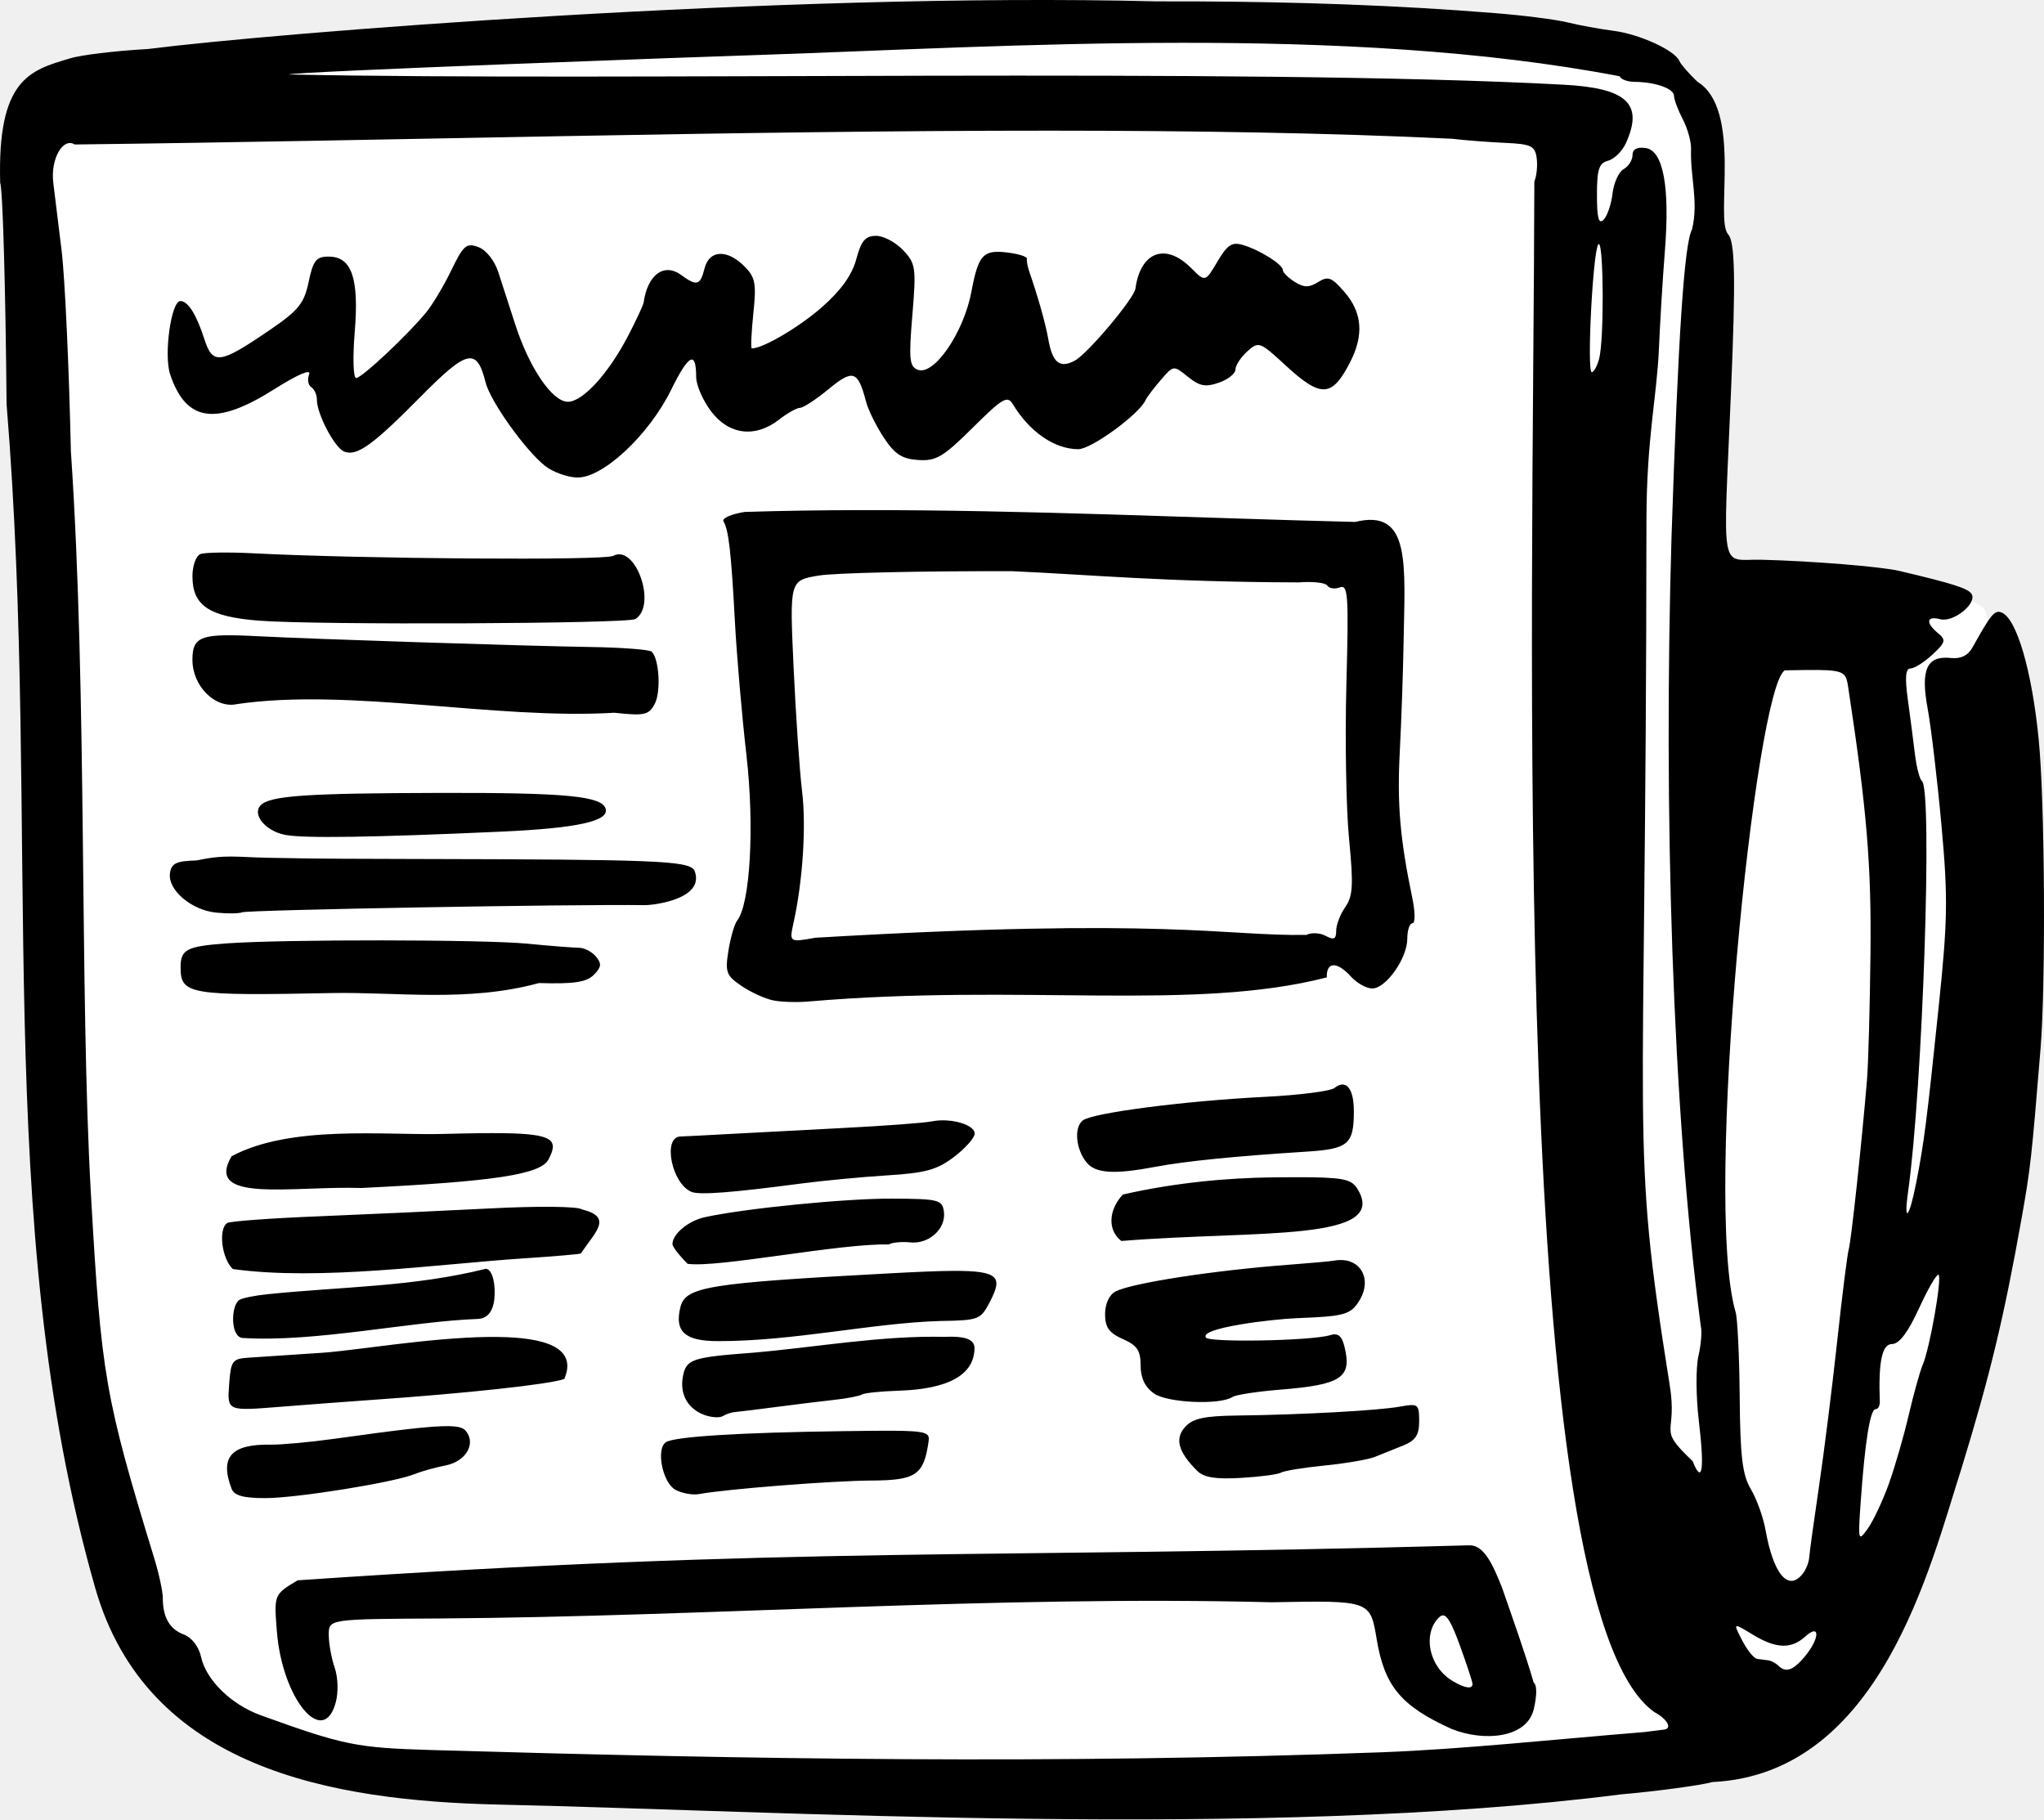
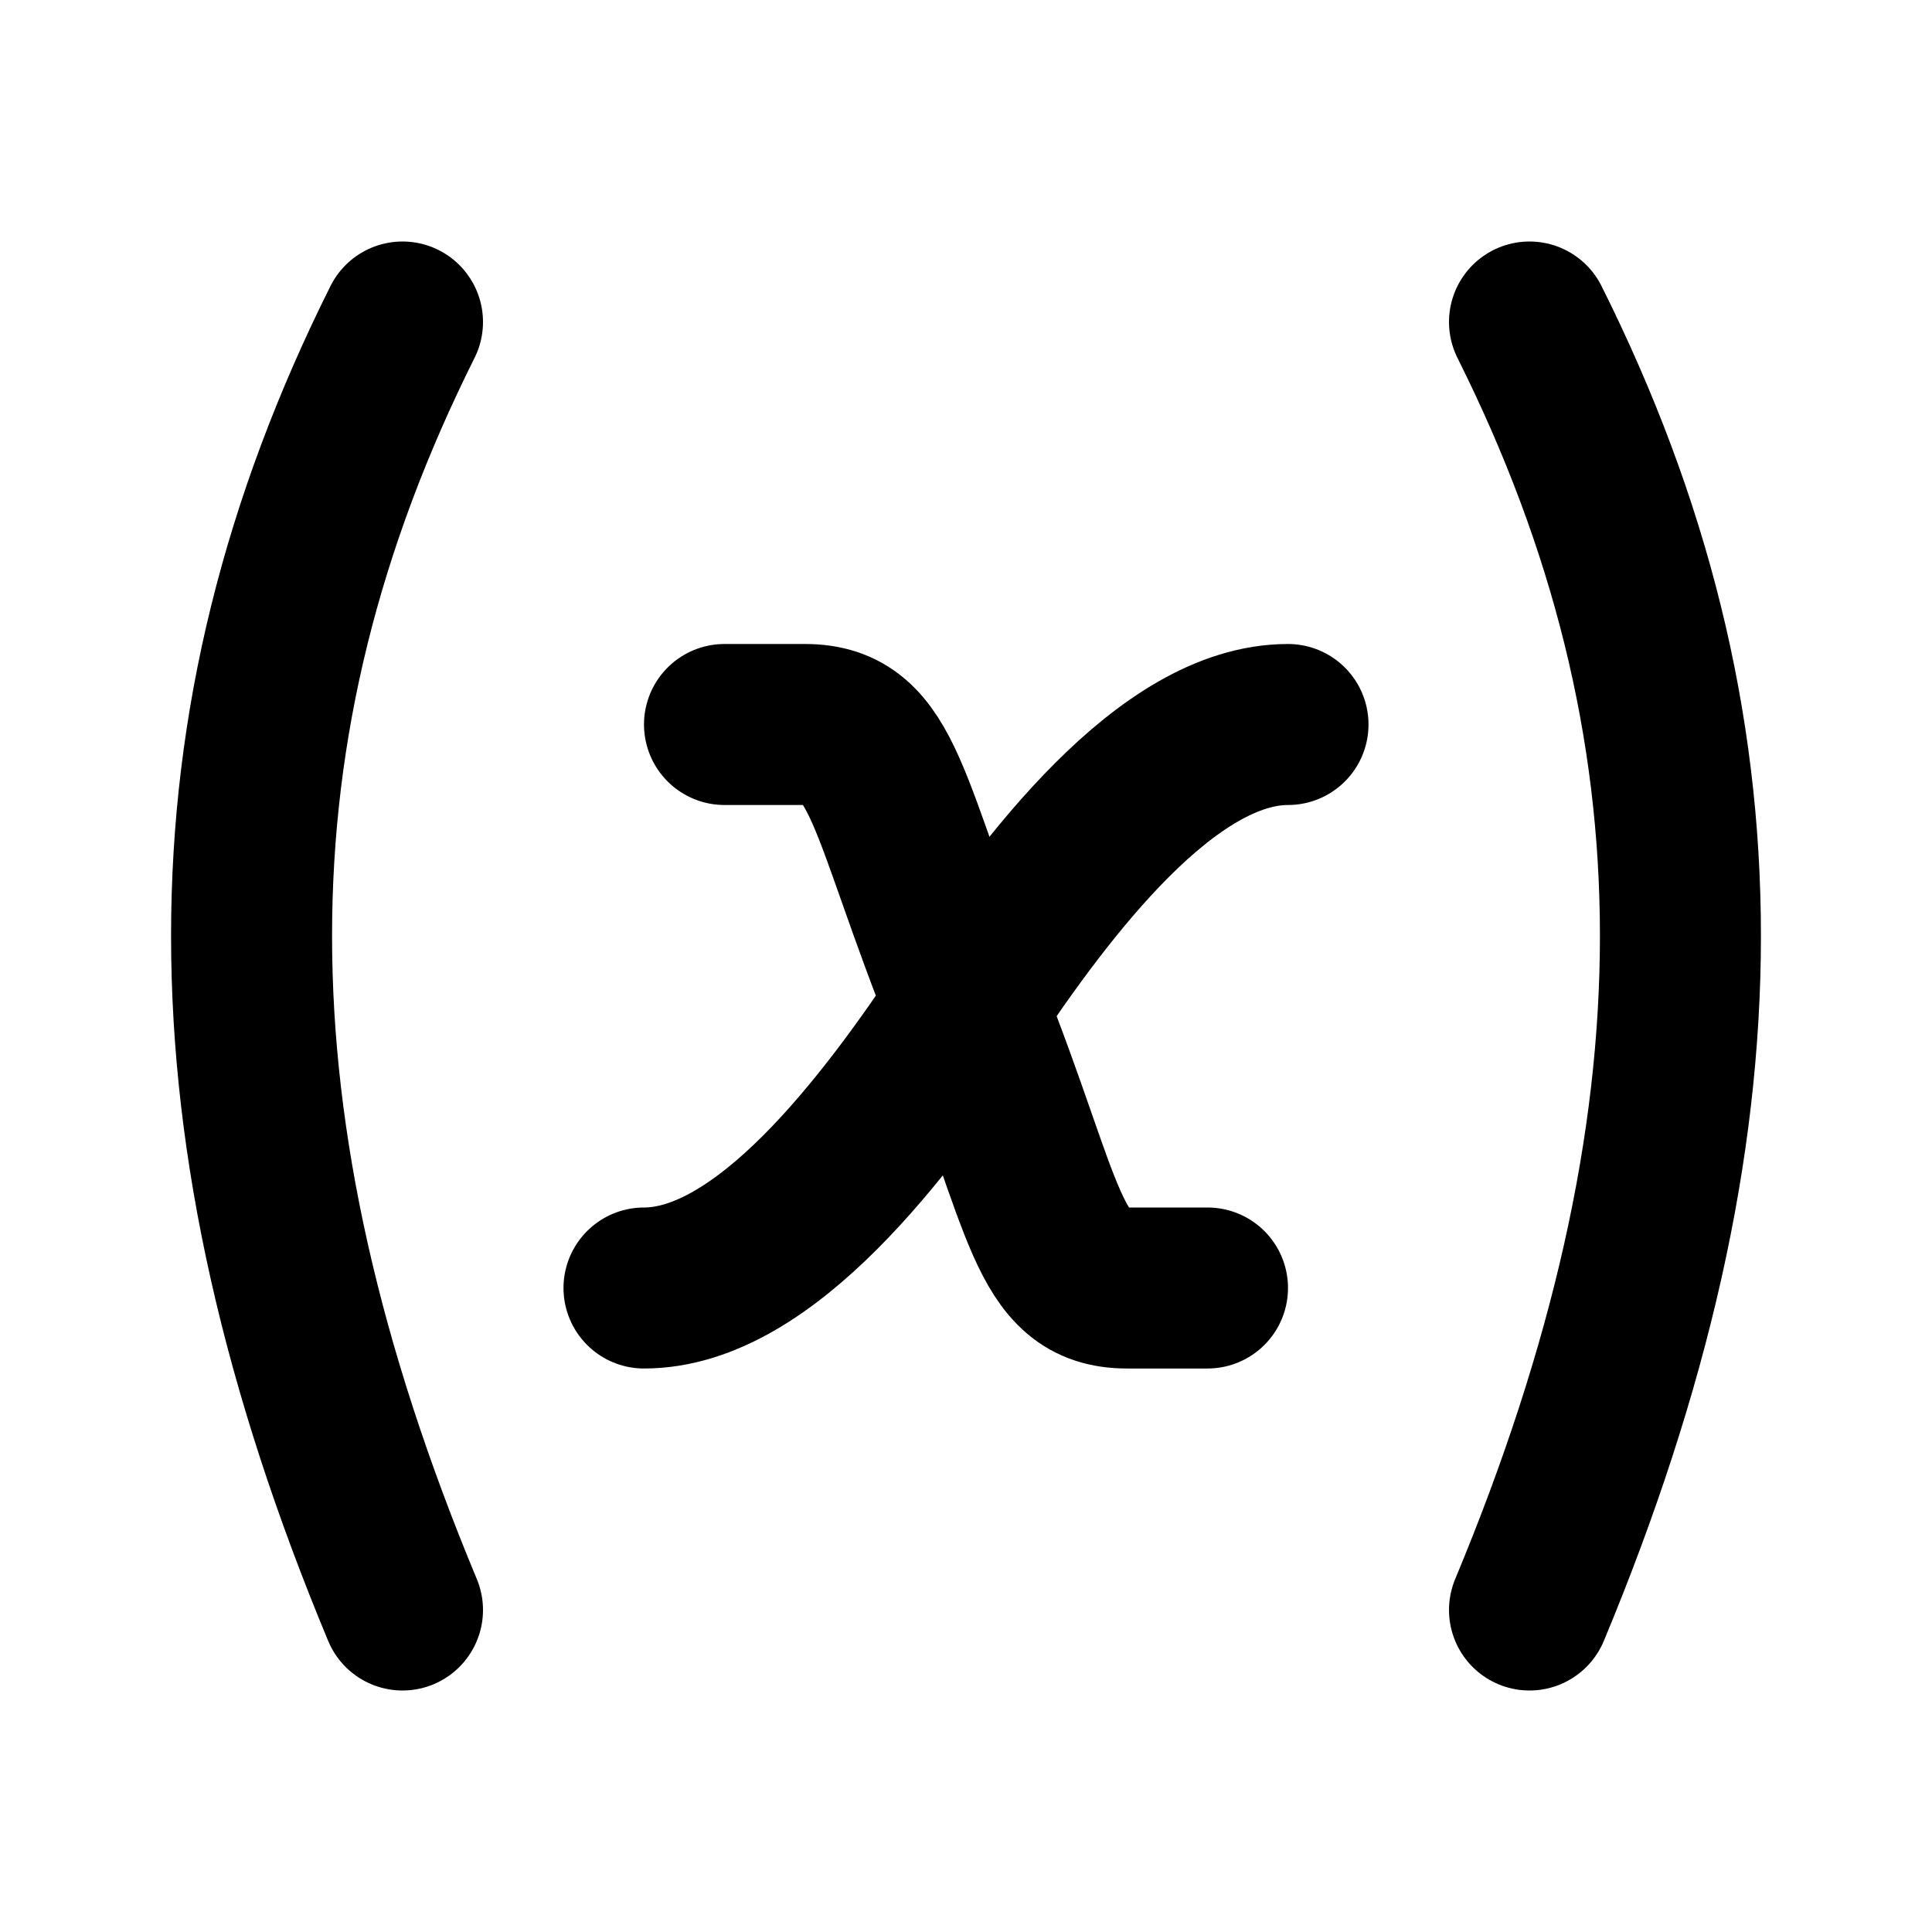
- <svg xmlns="http://www.w3.org/2000/svg" viewBox="0 0 121.678 108.306" height="108.306mm" width="121.678mm">
-   <path d="m 103.534,3373.839 c 154.267,-13.295 268.704,-13.82 358.527,0.304 14.142,-3.284 -0.37,67.975 9.797,113.803 0,0 59.325,-0.548 61.353,7.042 10.456,39.137 9.764,250.775 -60.73,256.57 -70.493,5.796 -275.118,10.968 -318.328,-0.249 -43.21,-11.218 -47.157,-22.56 -53.112,-126.883 -5.955,-104.323 -21.259,-243.795 2.493,-250.588 z" color="#000" overflow="visible" fill="#FFFFFF" paint-order="fill markers stroke" transform="translate(-306.1742,-292.2861) matrix(0.2645833,0,0,0.2645833,283.3019,-595.9838)" />
-   <path d="m 346.658,3357.551 c -84.283,-2.122 -199.321,7.191 -226.912,10.717 -7.333,0.403 -15.236,1.358 -17.561,2.121 -9.095,2.659 -16.365,4.718 -15.695,28.043 0.555,0.898 1.202,23.288 1.438,49.754 7.884,96.458 -3.714,183.611 19.936,266.312 11.652,40.747 53.183,47.902 90.867,48.758 60.673,1.304 172.014,7.966 252.35,-2.289 8.433,-0.752 17.733,-2.004 20.666,-2.781 37.904,-1.852 49.04,-48.886 56.012,-70.547 6.401,-20.86 9.552,-33.944 13.482,-56 2.045,-11.476 2.304,-13.787 4.311,-38.445 1.206,-14.825 0.971,-55.457 -0.402,-69.482 -1.525,-15.579 -4.971,-27.365 -8.383,-28.674 -1.55,-0.595 -2.365,0.391 -6.562,7.936 -0.976,1.754 -2.615,2.544 -4.789,2.311 -5.45,-0.586 -6.895,2.534 -5.264,11.365 0.778,4.211 2.176,16.018 3.107,26.236 1.482,16.257 1.407,21.337 -0.602,40.666 -2.724,26.209 -3.277,30.543 -5.07,39.754 -1.563,8.03 -2.881,9.474 -1.826,2 3.276,-23.208 5.534,-90.53 3.098,-92.352 -0.504,-0.377 -1.208,-3.077 -1.561,-6 -0.353,-2.923 -1.074,-8.464 -1.602,-12.315 -0.687,-5.01 -0.515,-7 0.604,-7 0.86,0 3.071,-1.399 4.914,-3.107 2.98,-2.763 3.121,-3.298 1.275,-4.83 -2.857,-2.371 -2.603,-3.951 0.504,-3.139 2.996,0.784 8.41,-3.631 7.018,-5.723 -0.824,-1.238 -4.245,-2.323 -16.264,-5.156 -4.09,-0.964 -19.741,-2.23 -30.979,-2.506 -9.462,-0.233 -8.643,4.238 -6.871,-37.539 1.091,-25.716 0.934,-34.115 -0.666,-35.715 -2.968,-3.549 3.289,-28.077 -6.867,-34.285 -1.93,-1.833 -3.76,-3.933 -4.064,-4.666 -0.994,-2.394 -8.934,-6.04 -14.807,-6.799 -3.161,-0.408 -7.845,-1.266 -10.412,-1.904 -2.567,-0.639 -9.917,-1.575 -16.334,-2.08 -21.954,-1.776 -44.096,-2.516 -66.725,-2.627 -3.111,-0.015 -6.233,-0.019 -9.363,-0.012 z m 5.375,9.32 c 33.641,-0.032 68.092,1.642 98.824,7.529 0.244,0.682 1.745,1.243 3.334,1.256 4.681,0.03 8.887,1.514 8.896,3.139 0.005,0.832 0.894,3.208 1.977,5.283 1.082,2.075 1.916,5.077 1.854,6.668 -0.19,6.451 1.742,11.931 0.213,18.129 -1.743,3.257 -3.095,23.589 -4.611,69.393 -1.802,60.909 0.157,128.353 6.596,177.371 0.302,1.1 0.06,4.119 -0.537,6.709 -0.597,2.59 -0.559,9.128 0.086,14.529 1.319,11.044 0.781,14.558 -1.393,9.096 -8.343,-7.892 -3.197,-5.45 -5.193,-17.367 -8.948,-56.03 -5.272,-49.165 -5.195,-193.967 0.01,-18.921 2.329,-27.802 2.811,-39 0.268,-6.233 0.873,-16.133 1.342,-22 1.148,-14.363 -0.38,-22.526 -4.32,-23.092 -1.953,-0.28 -2.969,0.266 -2.969,1.6 0,1.115 -0.896,2.529 -1.992,3.143 -1.096,0.613 -2.223,3.088 -2.504,5.502 -0.281,2.413 -1.185,5.062 -2.008,5.885 -1.106,1.106 -1.496,-0.343 -1.496,-5.561 0,-5.784 0.452,-7.178 2.504,-7.715 1.377,-0.36 3.177,-2.132 4,-3.938 4.037,-8.861 0.262,-12.409 -14.008,-13.166 -72.214,-3.883 -212.987,-0.733 -286.82,-2.299 0.636,-0.636 94.473,-4.05 106.65,-4.421 27.489,-0.934 60.32,-2.673 93.961,-2.705 z m -29.25,19.768 c 32.228,0.01 62.844,0.494 90.295,1.818 2.933,0.348 8.333,0.767 12,0.93 5.841,0.26 6.721,0.676 7.105,3.371 0.241,1.691 0.007,4.081 -0.521,5.311 -0.166,97.739 -6.267,320.776 26.98,344.361 3,1.605 4.153,3.779 2.104,3.967 -0.55,0.05 -2.501,0.294 -4.334,0.541 -19.488,1.58 -41.134,3.882 -59.098,4.547 -73.285,2.713 -142.223,1.592 -213.568,-0.498 -17.156,-0.503 -19.875,-1.053 -38.648,-7.834 -6.608,-2.387 -12.267,-7.909 -13.402,-13.076 -0.52,-2.367 -2.067,-4.389 -3.891,-5.082 -3.203,-1.218 -4.727,-3.865 -4.727,-8.215 0,-1.452 -0.86,-5.453 -1.912,-8.891 -11.113,-36.315 -11.951,-41.141 -14.279,-82.25 -2.568,-45.827 -0.752,-111.8 -4.49,-166.812 -0.417,-18.987 -1.357,-39.321 -2.088,-45.188 -0.731,-5.867 -1.577,-12.767 -1.881,-15.334 -0.625,-5.286 2.155,-10.21 4.83,-8.557 69.926,-0.822 148.624,-3.126 219.525,-3.109 z m -39.219,23.666 c -2.421,0 -3.34,1.081 -4.461,5.244 -0.961,3.569 -3.421,7.014 -7.703,10.783 -5.09,4.48 -13.283,9.307 -15.797,9.307 -0.266,0 -0.114,-3.523 0.336,-7.828 0.715,-6.841 0.459,-8.185 -2.021,-10.666 -3.9,-3.9 -7.91,-3.679 -8.957,0.494 -0.961,3.83 -1.73,4.048 -5.238,1.482 -3.864,-2.825 -7.579,-0.107 -8.465,6.193 -0.078,0.555 -1.614,3.856 -3.412,7.334 -4.438,8.584 -10.263,14.99 -13.629,14.99 -3.503,0 -8.706,-7.648 -11.854,-17.426 -1.282,-3.982 -2.997,-9.273 -3.809,-11.756 -0.858,-2.626 -2.737,-4.981 -4.49,-5.629 -2.674,-0.988 -3.36,-0.402 -6.057,5.182 -1.672,3.463 -4.214,7.731 -5.65,9.486 -4.184,5.115 -14.505,14.79 -15.783,14.803 -0.647,0 -0.789,-4.625 -0.318,-10.326 1.004,-12.152 -0.673,-17 -5.877,-17 -2.793,0 -3.468,0.854 -4.486,5.68 -1.029,4.879 -2.26,6.408 -8.73,10.824 -11.359,7.754 -12.85,7.943 -14.803,1.881 -1.748,-5.425 -3.632,-8.385 -5.336,-8.385 -2.071,0 -3.758,12.127 -2.295,16.496 3.584,10.706 10.254,11.664 23.406,3.357 5.296,-3.345 8.362,-4.661 7.869,-3.377 -0.444,1.157 -0.234,2.459 0.467,2.893 0.701,0.433 1.275,1.711 1.275,2.84 0,3.243 4.01,10.842 6.156,11.666 2.874,1.103 6.391,-1.43 17.264,-12.432 10.462,-10.585 12.557,-11.031 14.547,-3.102 1.062,4.232 8.931,15.262 13.387,18.768 1.733,1.363 4.967,2.533 7.188,2.596 5.747,0.163 16.139,-9.521 21.146,-19.707 3.963,-8.061 5.646,-8.926 5.646,-2.902 0,1.825 1.53,5.325 3.4,7.777 4.02,5.27 9.932,5.965 15.266,1.793 1.833,-1.434 3.946,-2.621 4.695,-2.637 0.75,-0.016 3.658,-1.921 6.463,-4.232 5.487,-4.523 6.567,-4.155 8.404,2.869 0.48,1.833 2.272,5.461 3.984,8.06 2.46,3.735 4.086,4.793 7.744,5.039 4.028,0.271 5.623,-0.674 12.27,-7.268 6.76,-6.706 7.803,-7.312 9.041,-5.26 3.755,6.226 9.39,10.096 14.709,10.096 2.949,0 13.787,-7.926 15.164,-11.09 0.261,-0.599 1.777,-2.604 3.369,-4.455 2.895,-3.365 2.894,-3.365 6.133,-0.742 2.611,2.115 3.962,2.371 6.965,1.324 2.049,-0.714 3.725,-2.046 3.725,-2.961 0,-0.915 1.191,-2.741 2.646,-4.059 2.573,-2.329 2.812,-2.242 8.637,3.127 7.989,7.364 10.441,7.237 14.531,-0.746 3.107,-6.064 2.716,-11.111 -1.213,-15.68 -2.937,-3.415 -3.746,-3.729 -5.998,-2.322 -2.054,1.282 -3.165,1.273 -5.27,-0.041 -1.467,-0.916 -2.666,-2.106 -2.666,-2.646 0,-1.27 -5.155,-4.513 -8.994,-5.658 -2.447,-0.73 -3.492,-0.049 -5.727,3.738 -2.734,4.633 -2.735,4.634 -5.947,1.422 -5.741,-5.741 -11.359,-3.643 -12.5,4.668 -0.306,2.229 -10.774,14.662 -13.633,16.191 -3.405,1.823 -5.041,0.493 -5.977,-4.854 -0.604,-3.455 -2.27,-9.366 -4.289,-15.219 -0.38,-1.1 -0.616,-2.387 -0.525,-2.859 0.091,-0.473 -1.956,-1.106 -4.547,-1.408 -5.312,-0.62 -6.381,0.57 -7.932,8.836 -1.728,9.213 -8.425,18.961 -12.064,17.564 -1.888,-0.725 -2.051,-2.359 -1.227,-12.26 0.893,-10.724 0.766,-11.623 -2.076,-14.649 -1.665,-1.773 -4.401,-3.225 -6.078,-3.225 z m 162.623,1.842 c 1.084,0.26 1.179,21.615 0.051,25.826 -0.442,1.65 -1.184,3.002 -1.648,3.002 -1.171,0 0.256,-27.558 1.49,-28.785 0.037,-0.037 0.072,-0.051 0.107,-0.043 z m -166.479,59.867 c -8.671,0.019 -17.266,0.143 -25.719,0.408 -3.041,0.486 -5.184,1.443 -4.762,2.127 1.153,1.865 1.737,6.97 2.561,22.424 0.41,7.7 1.581,21.272 2.602,30.16 1.838,16.012 0.855,33.49 -2.094,37.238 -0.606,0.77 -1.486,3.811 -1.957,6.76 -0.776,4.851 -0.496,5.607 2.941,7.936 2.089,1.415 5.286,2.877 7.105,3.248 1.819,0.371 5.419,0.484 8,0.252 47.802,-4.103 86.65,2.326 116.586,-5.426 -0.133,-3.566 2.297,-3.641 5.439,-0.168 1.327,1.467 3.48,2.666 4.783,2.666 3.099,0 7.885,-6.801 7.885,-11.205 0,-1.903 0.519,-3.461 1.154,-3.461 0.647,0 0.636,-2.493 -0.023,-5.668 -2.778,-13.382 -3.437,-21.083 -2.822,-32.949 0.36,-6.939 0.738,-17.73 0.84,-23.98 0.322,-18.343 1.743,-30.778 -10.881,-27.705 -35.065,-0.847 -74.065,-2.737 -111.639,-2.656 z m -143.994,9.549 c -2.115,0.033 -3.675,0.148 -4.17,0.338 -0.997,0.383 -1.799,2.614 -1.799,5.008 0,6.615 3.75,9.103 15.049,9.982 12.882,1.003 82.876,0.697 84.602,-0.369 4.927,-3.045 0.076,-16.924 -4.971,-14.223 -2.03,1.087 -56.384,0.698 -81.213,-0.58 -2.714,-0.14 -5.383,-0.189 -7.498,-0.156 z m 178.484,4.191 c 17.618,0.783 34.089,2.428 64.436,2.52 3.148,-0.257 6.056,0.07 6.461,0.725 0.405,0.655 1.671,0.833 2.812,0.395 1.843,-0.707 2.007,1.731 1.469,21.725 -0.333,12.387 -0.063,28.087 0.6,34.889 1.009,10.35 0.871,12.846 -0.846,15.297 -1.128,1.611 -2.051,4.016 -2.051,5.346 0,1.902 -0.506,2.148 -2.369,1.15 -1.302,-0.697 -3.251,-0.792 -4.332,-0.211 -18.353,0.297 -31.362,-4.031 -110.496,0.635 -5.863,1.051 -5.864,1.05 -4.879,-3.434 2.076,-9.452 2.86,-21.65 1.9,-29.572 -0.549,-4.535 -1.406,-17.048 -1.902,-27.807 -0.903,-19.561 -0.902,-19.561 5.588,-20.666 3.569,-0.608 23.194,-1.053 43.609,-0.99 z m -177.494,14.43 c -5.93,0.156 -6.959,1.534 -6.959,5.547 0,5.897 5.144,11.004 10,9.928 25.246,-3.712 58.304,3.564 84.922,1.941 6.777,0.733 7.748,0.524 9.072,-1.951 1.451,-2.711 1.04,-10.087 -0.656,-11.783 -0.47,-0.47 -6.664,-0.945 -13.764,-1.057 -14.985,-0.236 -62.253,-1.768 -74.908,-2.428 -3.209,-0.167 -5.73,-0.249 -7.707,-0.197 z m 358.85,7.799 v 0 c 6.142,0.071 6.258,0.831 6.752,4.076 4.155,27.299 5.198,39.761 4.986,59.572 -0.129,12.1 -0.486,24.999 -0.793,28.666 -1.194,14.272 -3.546,36.097 -4.096,38 -0.318,1.1 -1.488,10.401 -2.598,20.668 -1.11,10.267 -2.951,24.966 -4.092,32.666 -1.14,7.7 -2.132,14.9 -2.203,16 -0.071,1.1 -0.72,2.749 -1.443,3.666 -3.26,4.132 -6.608,0.195 -8.402,-9.881 -0.501,-2.815 -1.978,-6.919 -3.283,-9.119 -1.915,-3.227 -2.402,-7.269 -2.52,-20.928 -0.08,-9.311 -0.502,-17.859 -0.938,-18.994 -7.278,-25.215 4.45,-140.643 11.111,-144.316 1.703,-0.03 3.193,-0.056 4.498,-0.07 1.142,-0.013 2.142,-0.016 3.02,-0.01 z m -309.809,27.654 c -30.322,0.064 -38.484,0.619 -40.623,2.758 -2.044,2.044 1.012,5.8 5.432,6.676 4.127,0.818 19.558,0.591 48.525,-0.713 17.357,-0.781 24.558,-2.374 23.609,-5.221 -0.929,-2.788 -9.067,-3.559 -36.943,-3.5 z m -47.199,14.318 c -2.323,-0.01 -4.586,0.172 -7.832,0.873 -4.595,0.118 -5.706,0.645 -6.023,2.859 -0.54,3.768 4.79,8.325 10.389,8.883 2.567,0.256 5.178,0.226 5.805,-0.064 1.177,-0.548 74.566,-1.859 90.527,-1.617 2.358,0.03 13.948,-1.476 11.23,-7.916 -1.627,-2.082 -8.66,-2.358 -62.896,-2.469 -11.733,-0.024 -22.533,-0.076 -24,-0.119 -1.467,-0.041 -5.517,-0.111 -9,-0.154 -3.491,-0.065 -5.876,-0.266 -8.199,-0.275 z m 33.871,18.861 c -14.056,-0.014 -28.489,0.208 -34.918,0.674 -9.075,0.658 -10.42,1.354 -10.42,5.396 0,6.101 1.888,6.423 34.035,5.781 14.596,-0.275 30.546,2.13 46.582,-2.246 7.883,0.23 10.693,-0.191 12.346,-1.844 1.72,-1.72 1.818,-2.529 0.5,-4.117 -0.903,-1.088 -2.652,-1.986 -3.887,-1.986 -1.234,-0.01 -6.443,-0.416 -11.576,-0.914 -4.925,-0.478 -18.606,-0.73 -32.662,-0.744 z m 216.059,32.428 c -0.534,0.01 -1.136,0.263 -1.789,0.785 -0.885,0.707 -7.907,1.603 -15.607,1.99 -18.054,0.909 -38.864,3.605 -41.021,5.312 -2.029,1.606 -1.564,6.525 0.898,9.492 2.028,2.443 6.23,2.689 15.607,0.914 6.562,-1.242 17.963,-2.385 33.713,-3.379 9.504,-0.599 10.751,-1.636 10.781,-8.975 0.016,-3.949 -0.98,-6.162 -2.582,-6.141 z m -89.133,8.078 c -1.101,-0.058 -2.224,0.01 -3.264,0.221 -1.65,0.342 -10.801,1.02 -20.334,1.506 -9.533,0.486 -21.233,1.101 -26,1.369 -4.767,0.268 -9.353,0.502 -10.191,0.521 -4.101,0.089 -1.984,10.671 2.496,12.473 1.797,0.723 9.096,0.168 24.361,-1.851 5.133,-0.679 14.004,-1.524 19.711,-1.877 8.577,-0.531 11.179,-1.253 15,-4.168 2.543,-1.94 4.623,-4.291 4.623,-5.225 0,-1.533 -3.099,-2.796 -6.402,-2.969 z m -99.746,2.873 c -1.636,-0.021 -3.483,-0.016 -5.561,0.01 -2.374,0.03 -5.049,0.088 -8.057,0.166 -12.884,0.336 -34.125,-2.111 -47.426,5.016 -6.277,10.646 13.625,6.64 29.191,7.139 29.871,-1.453 40.296,-3.035 42.09,-6.387 2.338,-4.369 1.214,-5.796 -10.238,-5.943 z m 178.445,9.91 c -1.488,0 -3.152,0.012 -5.016,0.029 -10.771,0.117 -22.38,1.24 -33.947,3.863 -3.289,3.53 -3.435,8.097 -0.334,10.451 30.424,-2.466 61.052,0.352 52.918,-12.031 -1.382,-1.89 -3.202,-2.327 -13.621,-2.312 z m -90.881,4.816 c -10.465,-0.046 -32.861,2.169 -42.082,4.162 -3.751,0.811 -7.334,3.781 -7.334,6.082 0,0.56 1.531,2.549 3.402,4.42 6.805,0.984 34.321,-4.643 45.246,-4.348 0.743,-0.455 2.92,-0.67 4.84,-0.469 4.256,0.446 8.131,-3.112 7.582,-6.963 -0.375,-2.629 -1.217,-2.838 -11.654,-2.885 z m -76.457,1.842 c -3.73,-0.035 -8.735,0.087 -14.293,0.375 -10.633,0.55 -27.954,1.347 -38.49,1.77 -10.537,0.422 -19.687,1.095 -20.334,1.494 -2.082,1.287 -1.252,8.087 1.266,10.365 19.537,2.707 45.689,-1.087 65.502,-2.412 6.935,-0.452 12.683,-0.949 12.775,-1.103 3.283,-4.87 7.314,-8.174 0.223,-9.916 -0.462,-0.344 -2.918,-0.537 -6.648,-0.572 z m 177.852,11.984 v 0 c -0.308,-0.02 -0.628,-0.019 -0.959,0 -0.353,0.023 -0.719,0.068 -1.096,0.141 -0.684,0.132 -5.184,0.536 -10,0.898 -16.976,1.276 -35.503,4.137 -39.09,6.037 -1.396,0.74 -2.332,2.777 -2.332,5.076 0,2.986 0.891,4.237 4,5.613 3.217,1.424 4,2.589 4,5.949 0,2.816 0.978,4.87 3,6.299 2.998,2.118 14.865,2.646 17.666,0.785 0.733,-0.487 5.533,-1.224 10.666,-1.637 13.928,-1.121 16.282,-2.704 14.512,-9.758 -0.598,-2.383 -1.466,-3.063 -3.203,-2.512 -4.089,1.298 -27.975,1.716 -27.975,0.49 -1.327,-2.132 14.845,-4.088 20.568,-4.318 10.147,-0.372 11.802,-0.784 13.617,-3.375 3.242,-4.628 1.246,-9.392 -3.375,-9.691 z m -192.781,1.955 c -16.348,4.084 -32.108,3.987 -49.129,5.723 -2.805,0.282 -5.656,0.856 -6.334,1.275 -1.921,1.187 -2.095,8.388 0.725,8.568 16.244,1.042 37.762,-3.735 52.895,-4.277 2.934,-0.105 3.814,-2.916 3.814,-5.93 0,-3.184 -0.838,-5.243 -1.971,-5.359 z m 105.068,0.476 c -3.573,0.022 -8.296,0.236 -14.432,0.565 -40.7,2.182 -45.723,2.994 -46.875,7.584 -1.375,5.477 0.989,7.641 8.357,7.654 17.019,0.055 34.835,-4.092 50.15,-4.531 8.633,-0.141 9.047,-0.301 11.121,-4.312 2.781,-5.379 2.397,-7.026 -8.322,-6.959 z m 221.688,0.861 c 0.035,-0.01 0.064,0 0.086,0.025 0.791,0.791 -1.986,16.541 -3.568,20.238 -0.628,1.467 -2.05,6.567 -3.16,11.334 -1.11,4.767 -3.134,11.758 -4.498,15.537 -1.364,3.779 -3.485,8.278 -4.715,10 -2.158,3.022 -2.213,2.808 -1.574,-6.203 0.944,-13.326 2.121,-20.668 3.314,-20.668 0.569,0 1.007,-0.749 0.973,-1.666 -0.335,-9.031 0.502,-13 2.746,-13 1.627,0 3.578,-2.587 6.113,-8.109 1.92,-4.182 3.766,-7.396 4.283,-7.488 z m -221.842,13.947 c -0.497,-0.01 -1.033,0.01 -1.609,0.033 -14.491,-0.331 -29.064,2.359 -43.363,3.58 -13.583,1.016 -14.883,1.457 -15.615,5.287 -0.762,3.987 1.039,7.271 4.758,8.678 1.587,0.6 3.487,0.73 4.221,0.285 0.733,-0.445 1.933,-0.852 2.666,-0.904 0.733,-0.053 4.934,-0.569 9.334,-1.147 4.4,-0.578 10.311,-1.303 13.135,-1.611 2.824,-0.308 5.595,-0.844 6.156,-1.191 0.562,-0.347 4.25,-0.733 8.197,-0.856 11.251,-0.352 17.027,-3.555 17.135,-9.504 0.032,-1.771 -1.534,-2.613 -5.014,-2.65 z m -102.275,0.057 c -0.701,-0.01 -1.417,-0.01 -2.143,0 -13.163,0.166 -29.994,3.058 -37.191,3.549 -6.967,0.464 -14.468,0.965 -16.668,1.111 -3.727,0.247 -4.029,0.664 -4.42,6.135 -0.42,5.871 -0.419,5.872 11.334,4.934 6.464,-0.516 15.653,-1.208 20.42,-1.539 21.755,-1.509 40.469,-3.541 43.666,-4.74 3.032,-7.143 -4.477,-9.327 -14.998,-9.451 z m 205.41,15.33 c -0.599,0.029 -1.385,0.159 -2.412,0.346 -4.854,0.881 -22.095,1.825 -36.551,2.002 -7.483,0.091 -10.033,0.648 -11.773,2.572 -2.373,2.622 -1.556,5.606 2.697,9.859 1.509,1.51 4.139,1.935 9.869,1.602 4.296,-0.25 8.345,-0.782 8.998,-1.186 0.653,-0.404 5.065,-1.122 9.807,-1.596 4.741,-0.474 9.82,-1.345 11.287,-1.934 1.467,-0.589 4.317,-1.732 6.334,-2.541 2.872,-1.152 3.666,-2.348 3.666,-5.518 0,-2.88 -0.125,-3.695 -1.922,-3.607 z m -216.482,4.736 c -3.847,-0.052 -11.204,0.823 -25.596,2.836 -5.5,0.769 -12.007,1.367 -14.459,1.328 -8.847,-0.14 -11.456,2.823 -8.732,9.92 0.59,1.538 2.635,2.109 7.553,2.109 7.091,0 29.09,-3.539 33.639,-5.412 1.467,-0.604 4.589,-1.475 6.939,-1.935 4.602,-0.901 6.942,-4.913 4.549,-7.797 -0.541,-0.652 -1.584,-1.018 -3.893,-1.049 z m 99.67,1.033 c -2.773,-0.011 -6.437,0.034 -11.266,0.1 -22.95,0.313 -37.428,1.218 -39.443,2.463 -2.326,1.437 -0.813,9.125 2.109,10.721 1.467,0.801 3.867,1.234 5.334,0.963 6.07,-1.123 29.992,-3 38.775,-3.041 10.003,-0.048 11.755,-1.236 12.838,-8.711 0.28,-1.932 -0.028,-2.461 -8.348,-2.494 z m 130.016,25.779 c -110.067,3.096 -150.304,0.142 -263.602,7.877 -5.349,3.19 -5.35,3.189 -4.678,11.566 1.215,15.132 10.425,26.229 13.229,15.938 0.628,-2.307 0.529,-5.636 -0.236,-7.865 -0.73,-2.126 -1.328,-5.454 -1.328,-7.395 0,-3.529 0,-3.528 25,-3.662 60.581,-0.406 124.756,-5.245 187.166,-3.644 22.165,-0.424 22.163,-0.424 23.604,8.268 1.76,10.62 5.488,15.089 16.885,20.242 7.229,2.889 16.87,2.111 18.457,-4.428 0.748,-3.146 0.746,-5.481 -0.008,-6 -1.915,-6.619 -4.609,-14.099 -7.133,-21.404 -2.029,-5.072 -4.014,-9.588 -7.355,-9.492 z m -5.949,15.77 c 1.012,-0.018 2.054,1.9 3.818,6.738 1.567,4.298 2.85,8.203 2.85,8.678 0,1.221 -1.617,1.004 -4.334,-0.578 -5.744,-3.316 -6.901,-11.114 -3.039,-14.527 0.239,-0.198 0.471,-0.306 0.705,-0.31 z m 66.215,2.418 c 0.431,0.034 1.507,0.688 3.418,1.853 5.322,3.245 8.713,3.378 11.93,0.467 3.376,-3.055 3.258,0.453 -0.152,4.541 -2.611,3.13 -4.276,3.688 -5.965,2 -0.55,-0.55 -1.55,-1.076 -2.223,-1.168 -0.672,-0.092 -1.805,-0.24 -2.52,-0.332 -0.715,-0.092 -2.231,-1.969 -3.369,-4.17 -1.164,-2.251 -1.674,-3.235 -1.119,-3.191 z" fill="#000000" transform="translate(-306.1742,-292.2861) matrix(0.2645833,0,0,0.2645833,283.3019,-595.9838)" />
+ <svg xmlns="http://www.w3.org/2000/svg" class="icon icon-tabler icon-tabler-variable" width="24" height="24" viewBox="0 0 24 24" stroke-width="2" stroke="currentColor" fill="white" stroke-linecap="round" stroke-linejoin="round">
+   <path stroke="none" d="M0 0h24v24H0z" fill="white" />
+   <path d="M5 4c-2.5 5 -2.5 10 0 16m14 -16c2.5 5 2.5 10 0 16m-10 -11h1c1 0 1 1 2.016 3.527c.984 2.473 .984 3.473 1.984 3.473h1" />
+   <path d="M8 16c1.5 0 3 -2 4 -3.5s2.5 -3.5 4 -3.5" />
</svg>
